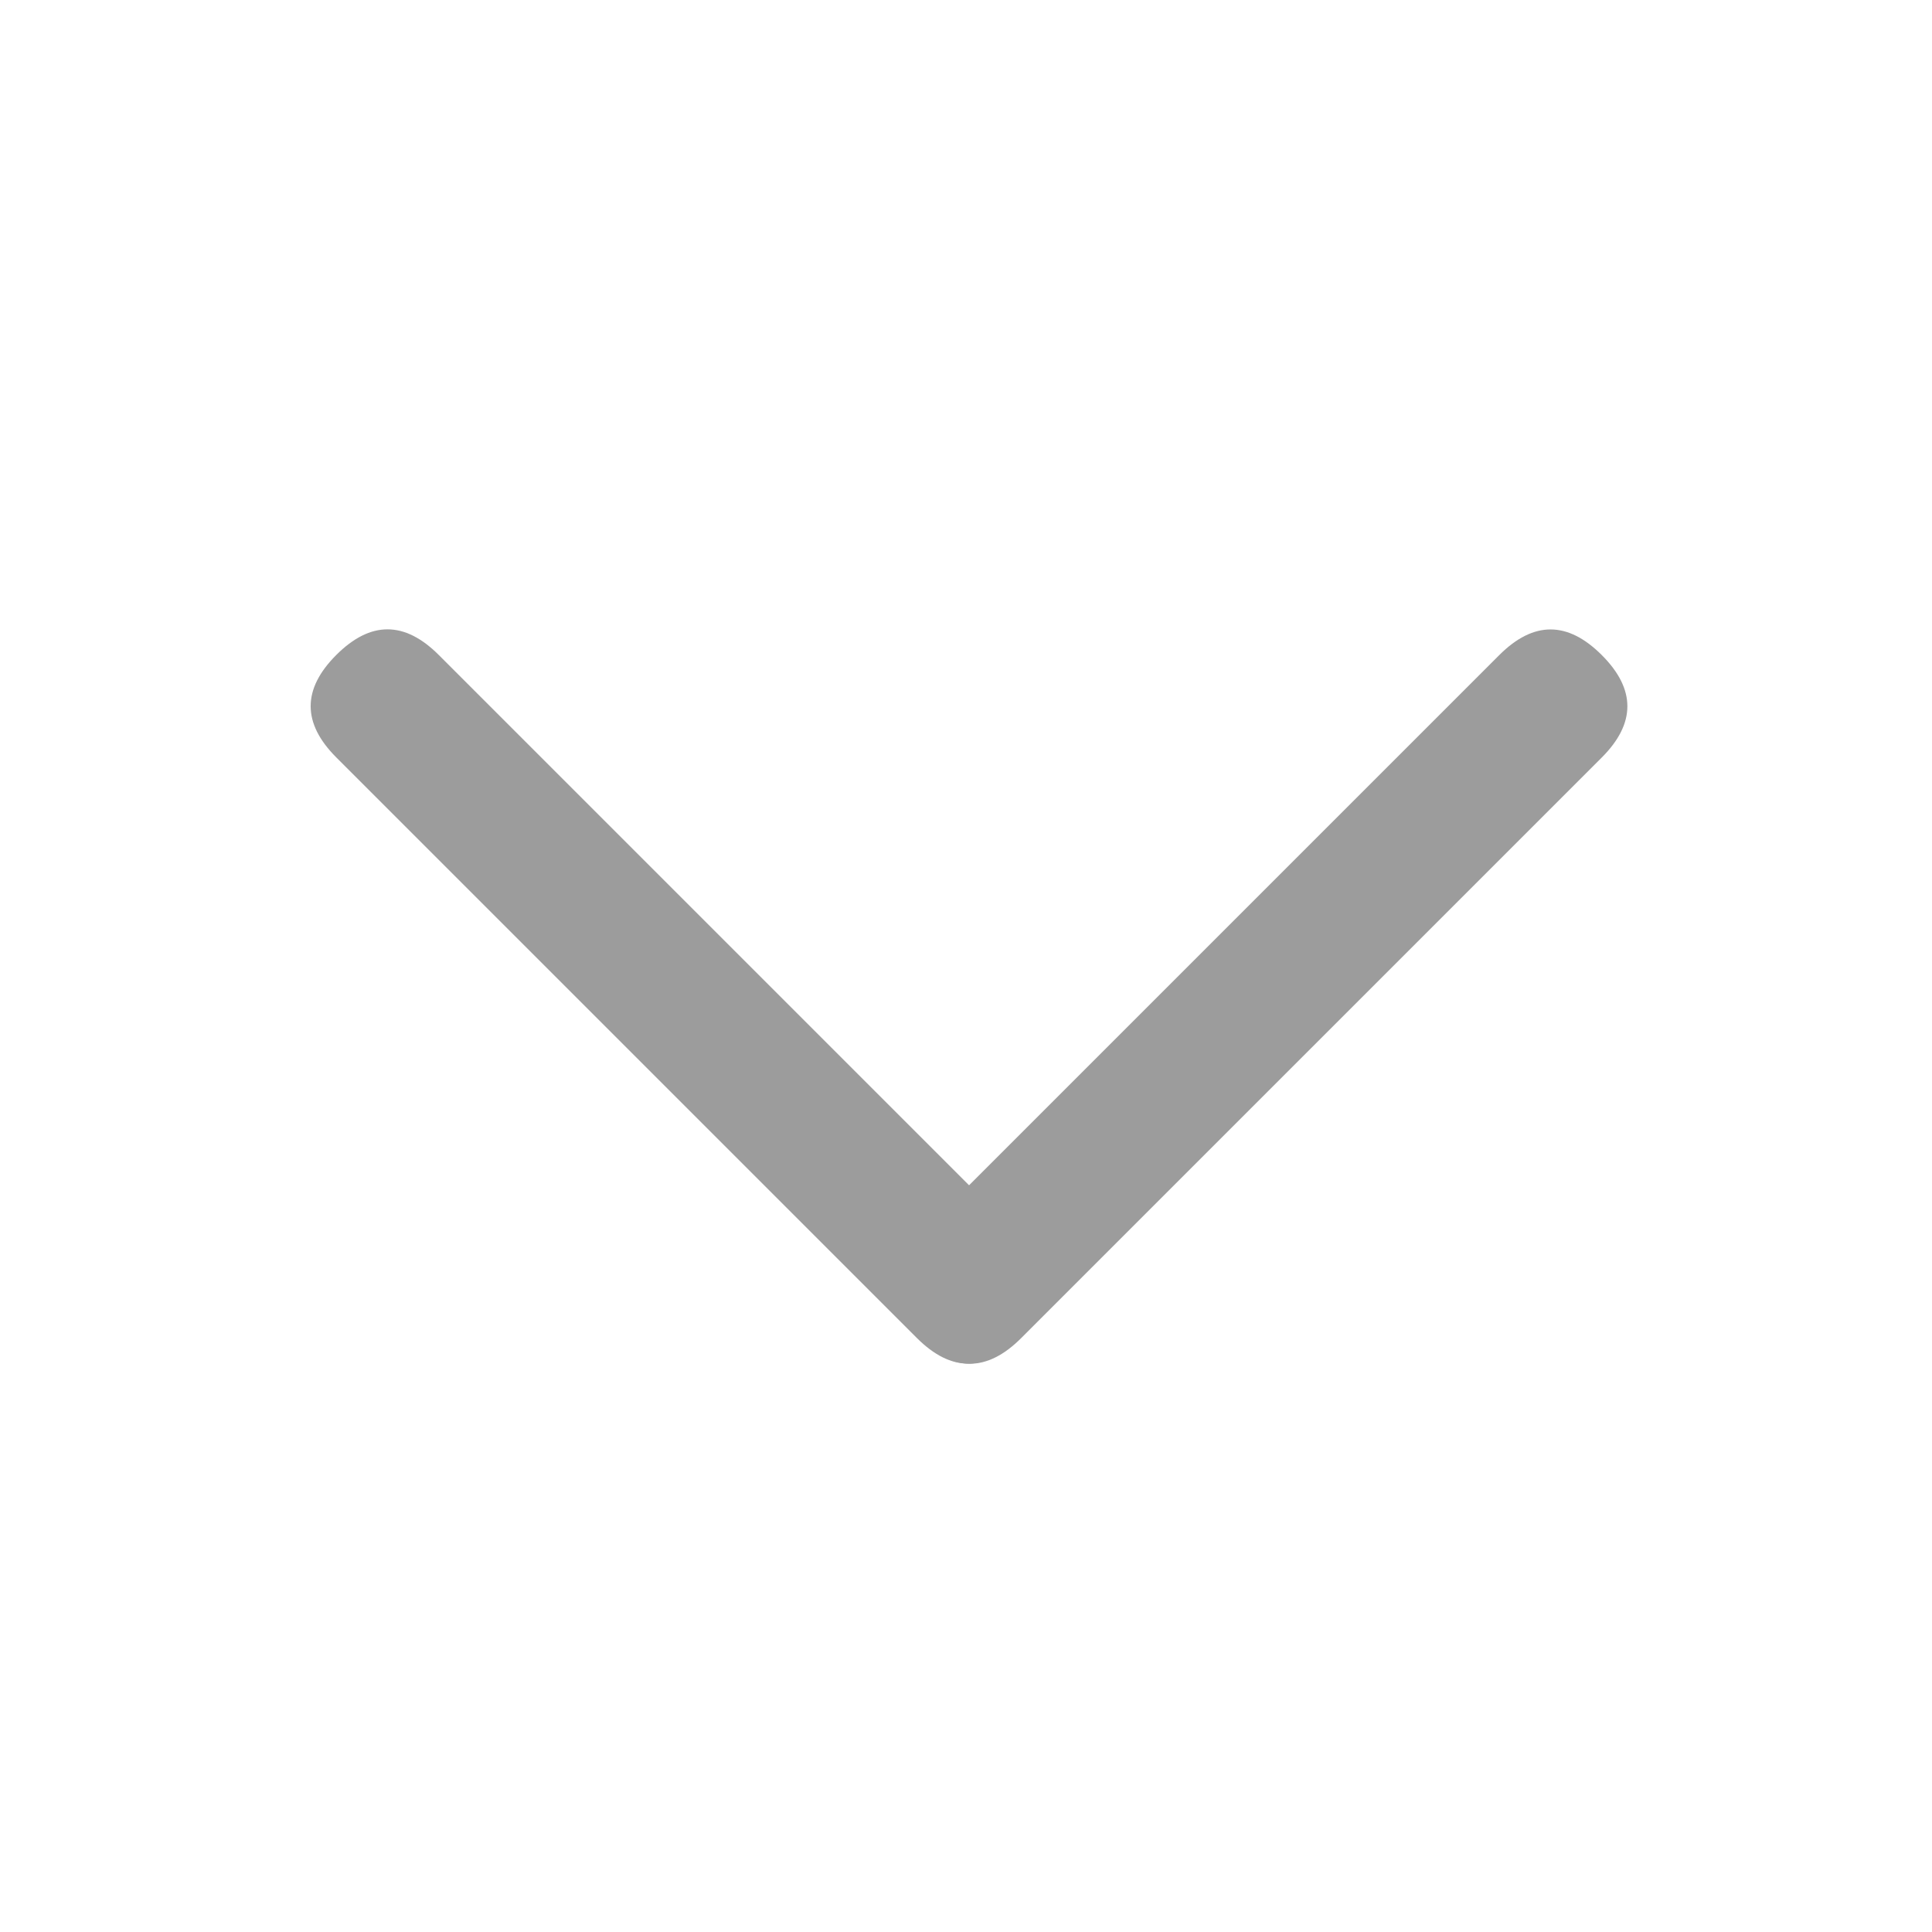
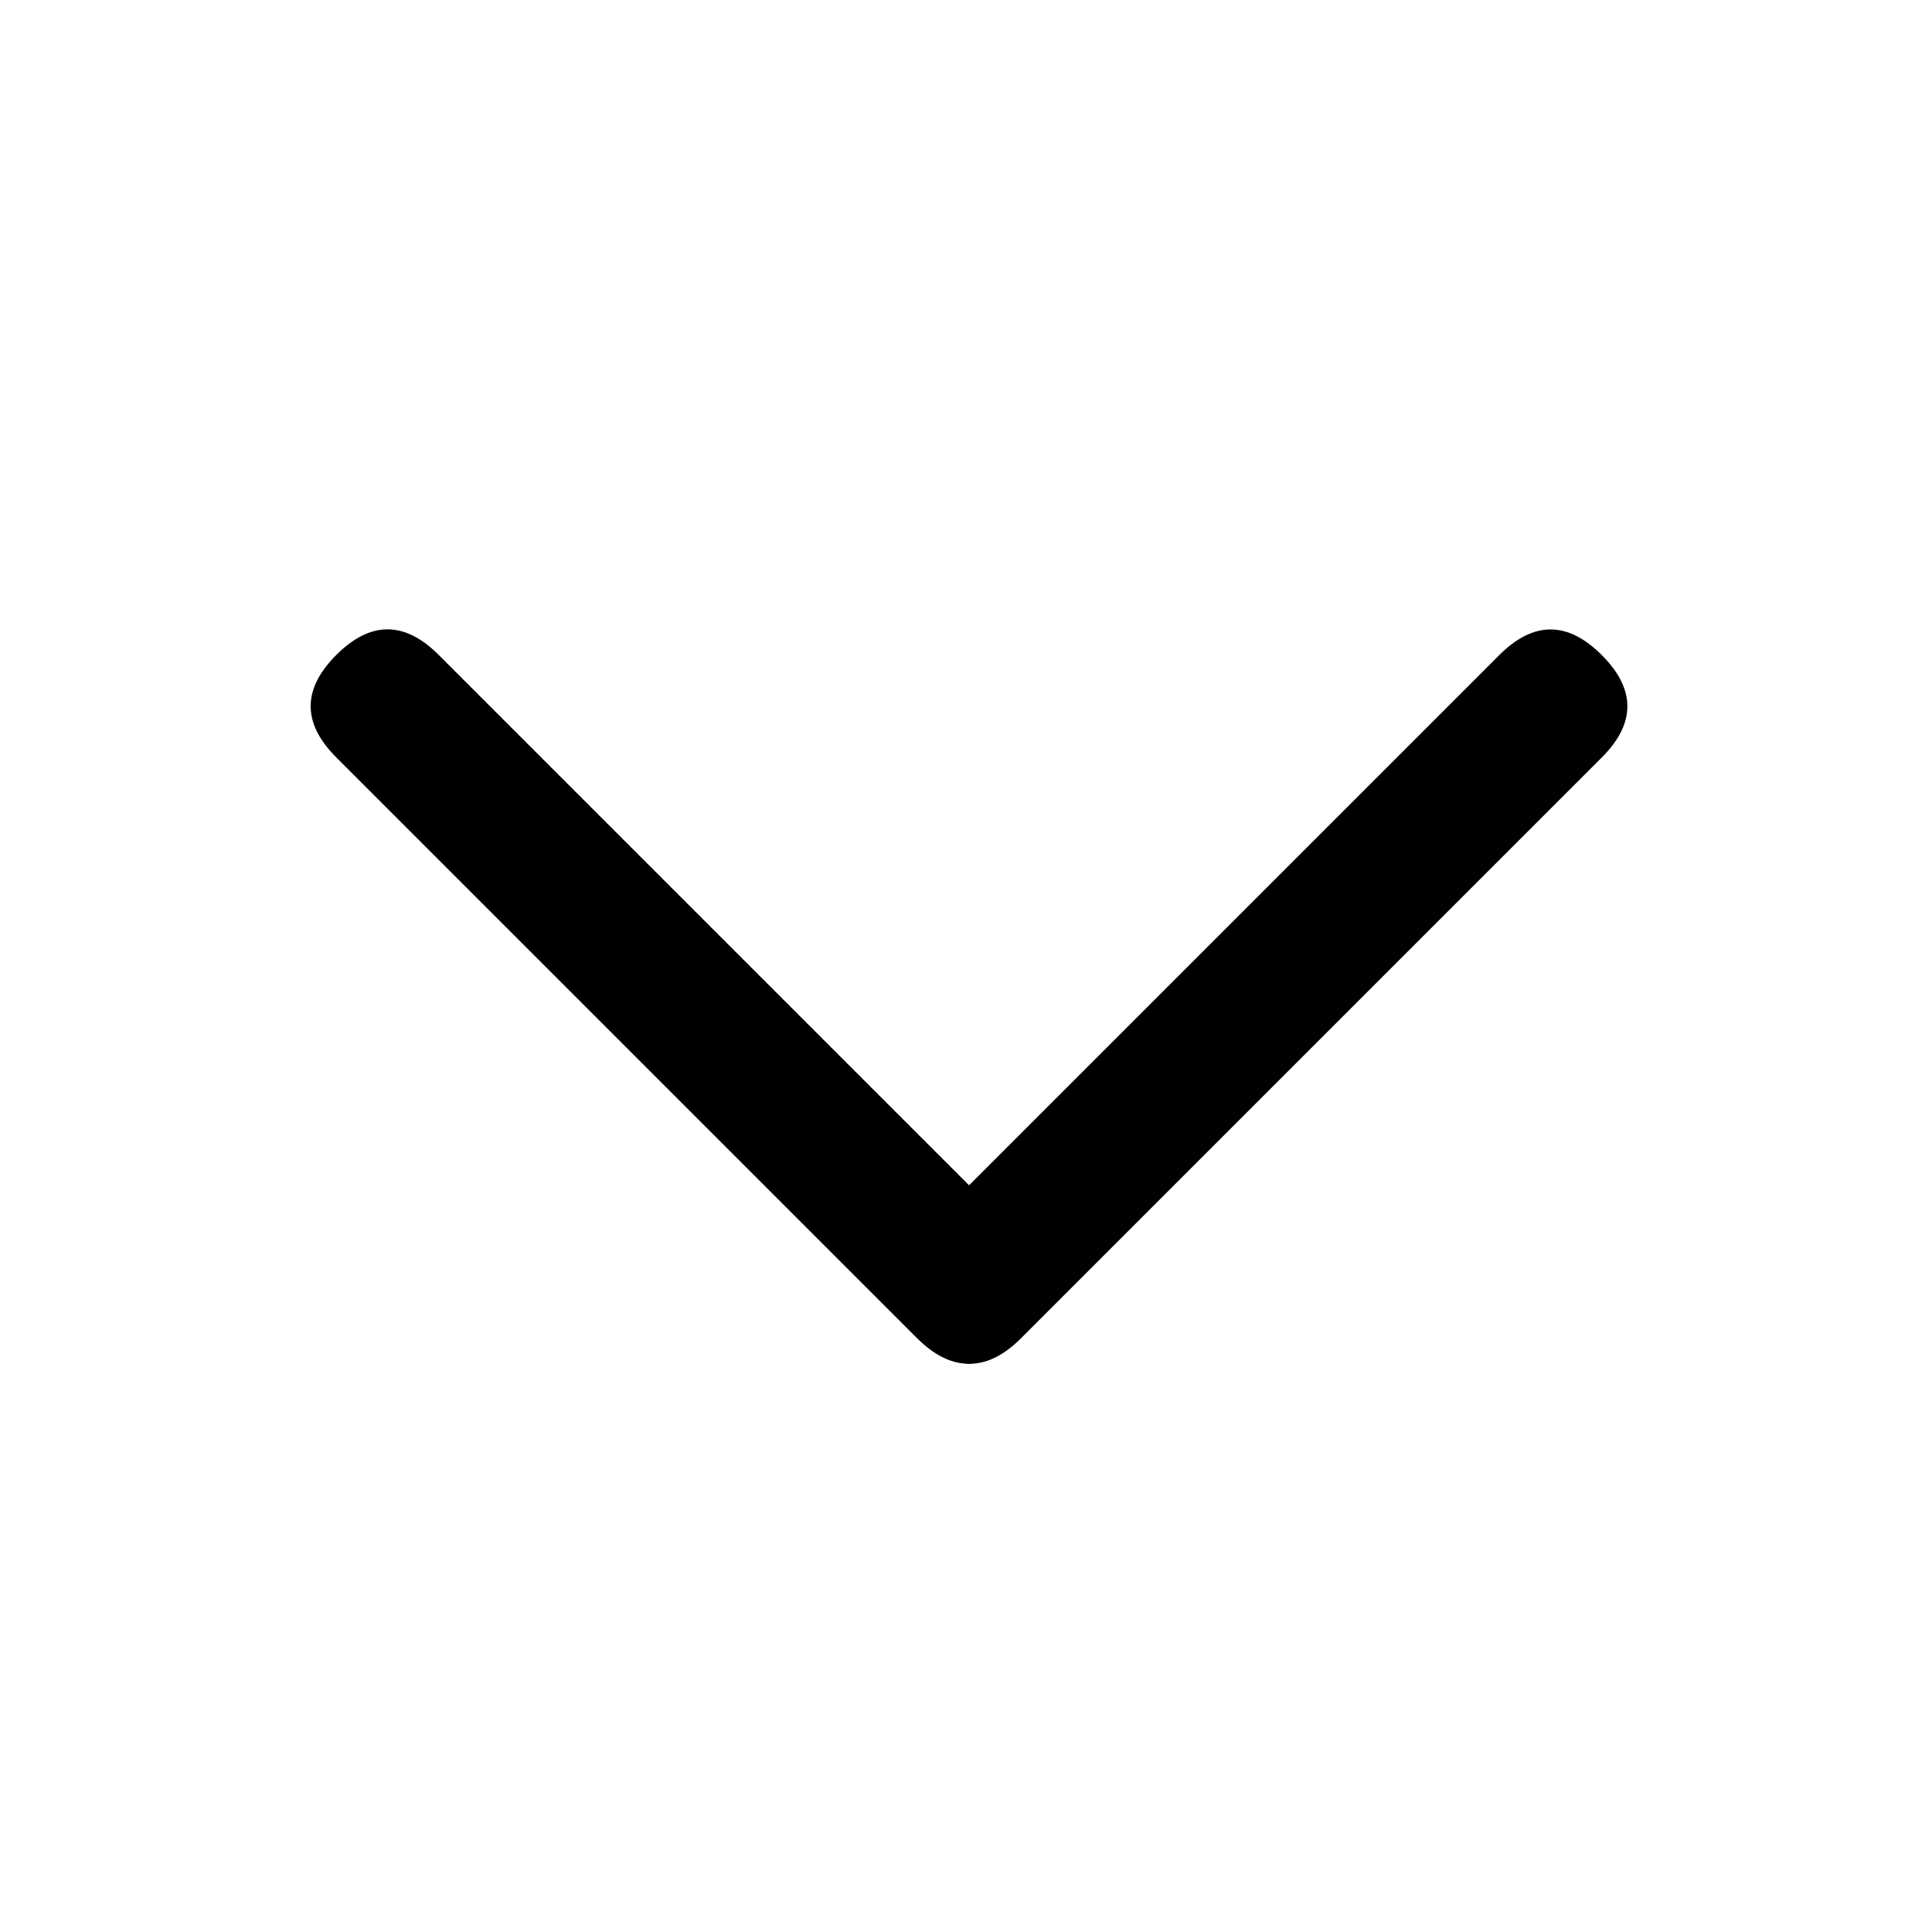
<svg xmlns="http://www.w3.org/2000/svg" viewBox="0 0 1024 1024" version="1.1" width="200" height="200">
-   <path d="M205.389 319.987m27.153 27.153l307.733 307.733q27.153 27.153 0 54.306l0 0q-27.153 27.153-54.306 0l-307.733-307.733q-27.153-27.153 0-54.306l0 0q27.153-27.153 54.306 0Z" fill="#9C9C9C" />
-   <path d="M876.122 374.346m-27.153 27.153l-307.733 307.733q-27.153 27.153-54.306 0l0 0q-27.153-27.153 0-54.306l307.733-307.733q27.153-27.153 54.306 0l0 0q27.153 27.153 0 54.306Z" fill="#9C9C9C" />
+   <path d="M205.389 319.987m27.153 27.153l307.733 307.733q27.153 27.153 0 54.306l0 0q-27.153 27.153-54.306 0l-307.733-307.733q-27.153-27.153 0-54.306l0 0q27.153-27.153 54.306 0Z" fill="currentColor" />
+   <path d="M876.122 374.346m-27.153 27.153l-307.733 307.733q-27.153 27.153-54.306 0l0 0q-27.153-27.153 0-54.306l307.733-307.733q27.153-27.153 54.306 0l0 0q27.153 27.153 0 54.306Z" fill="currentColor" />
</svg>
